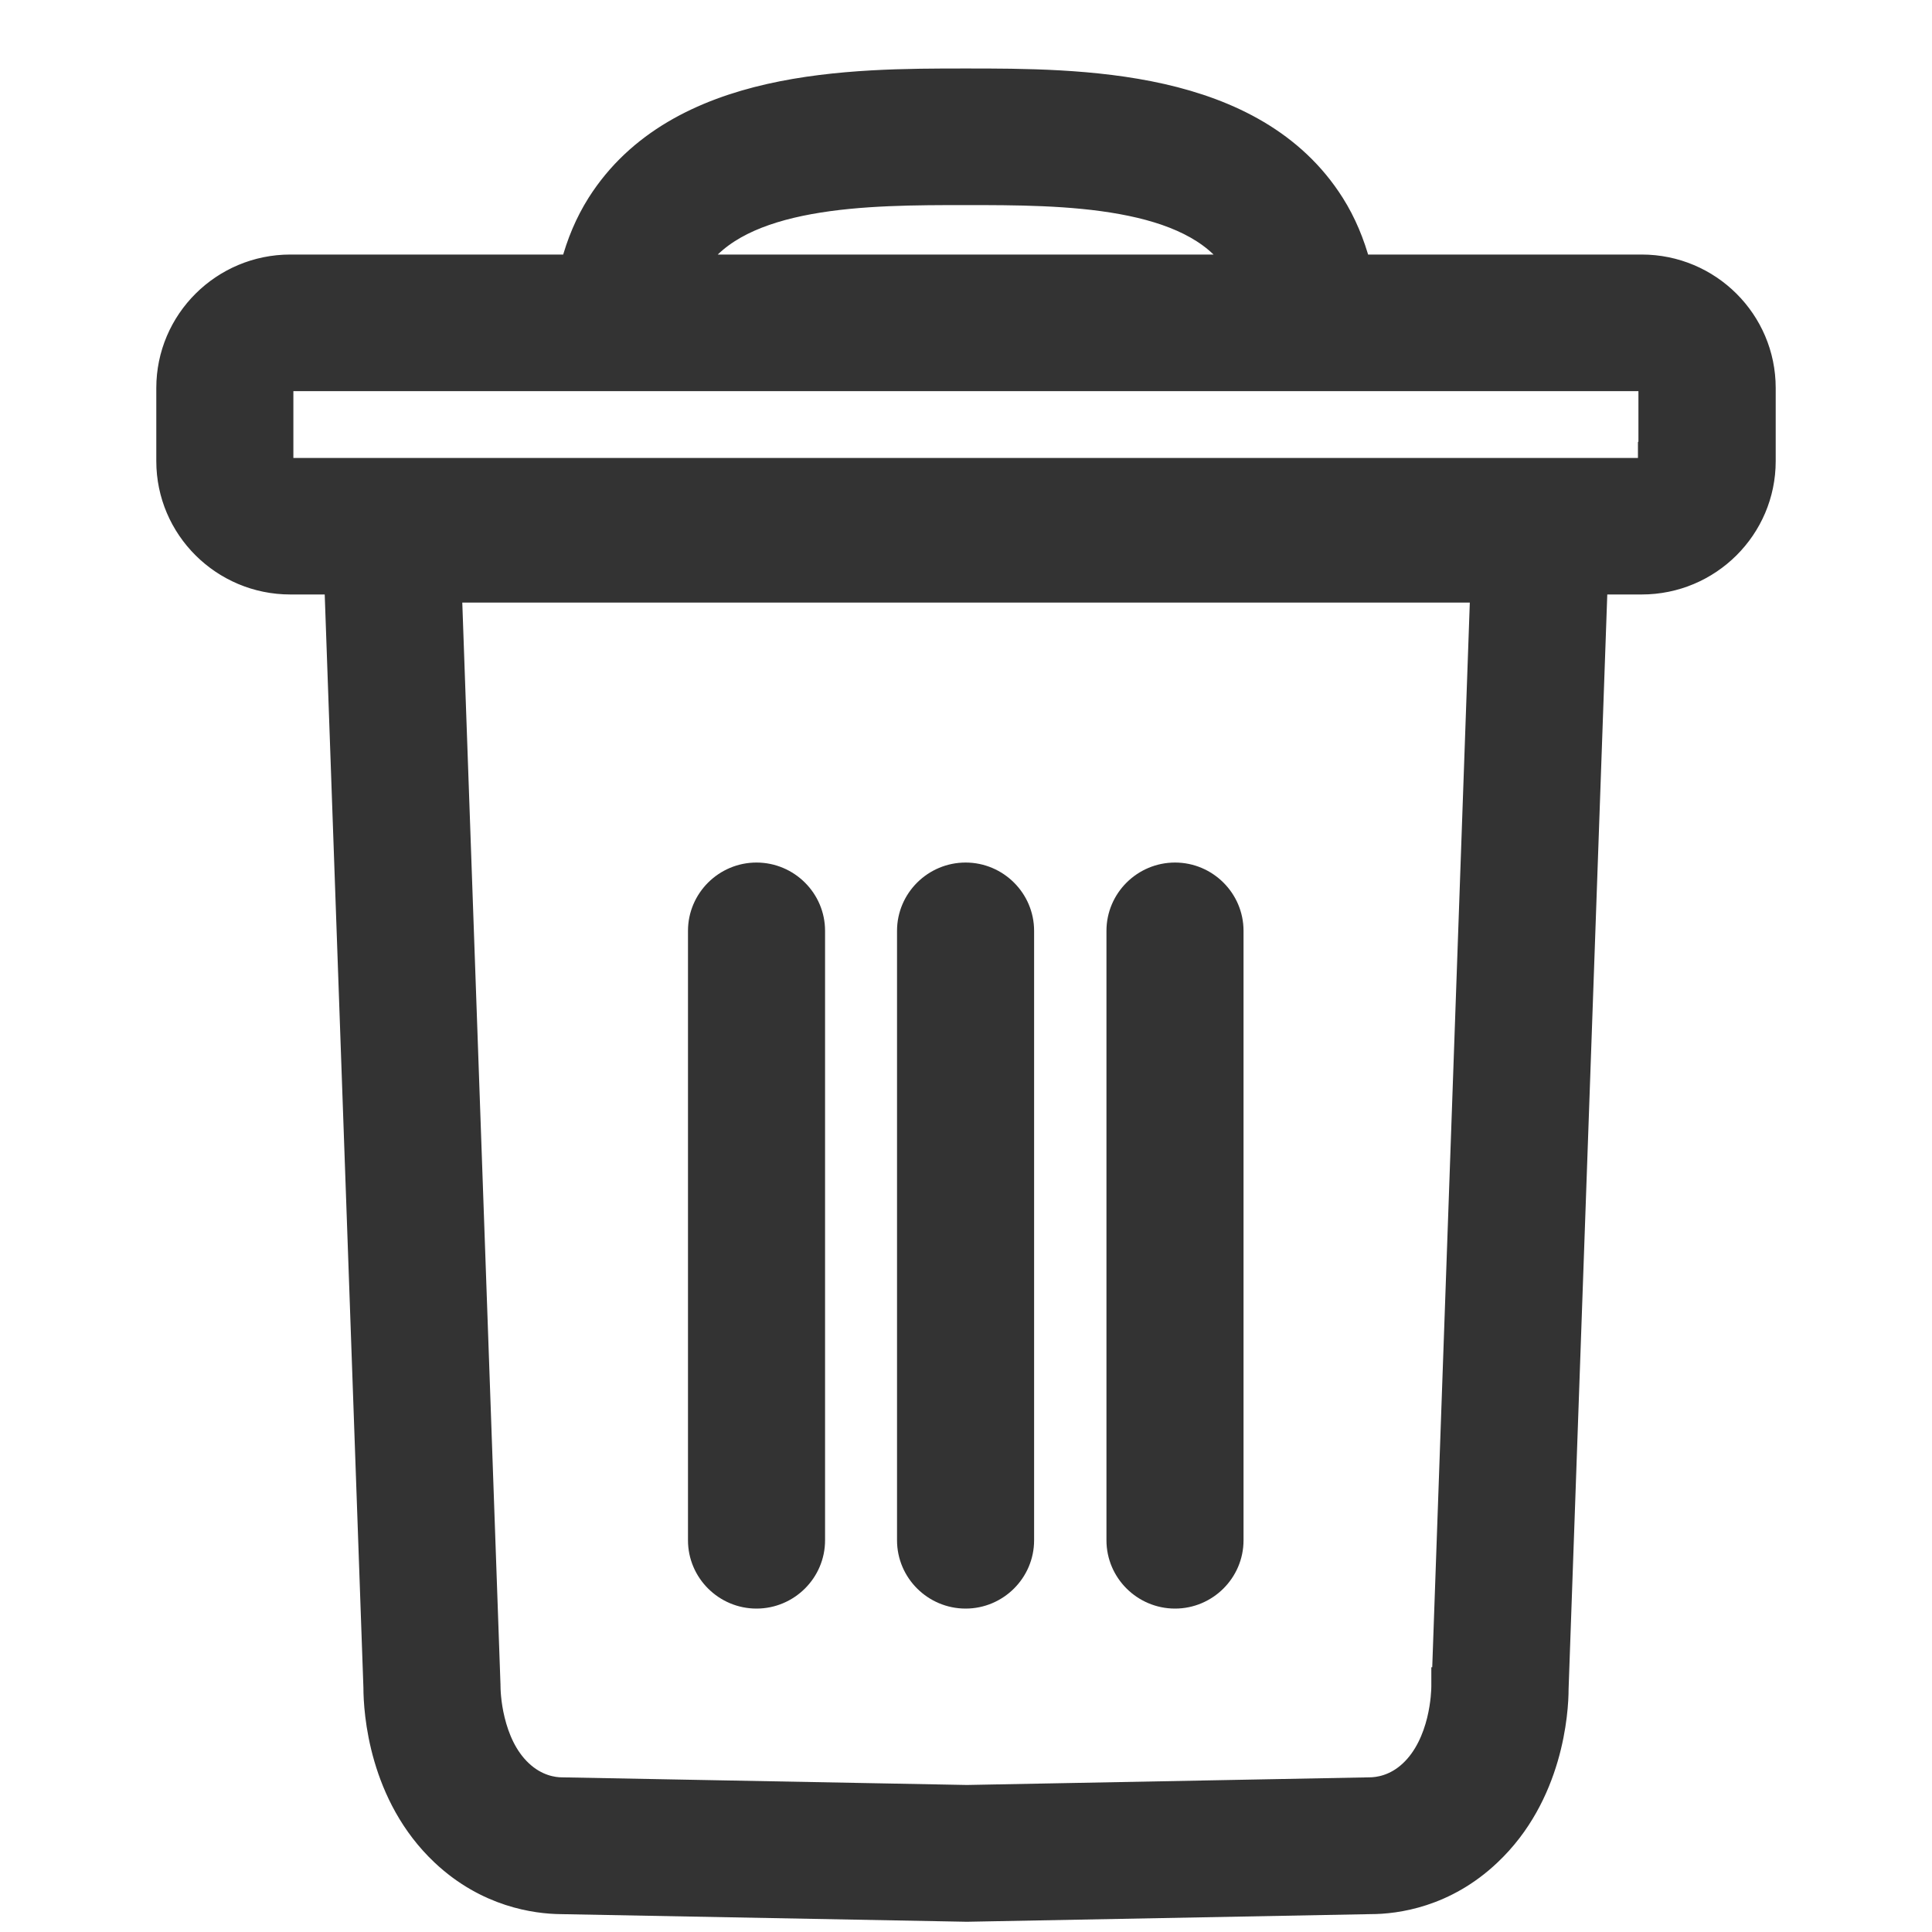
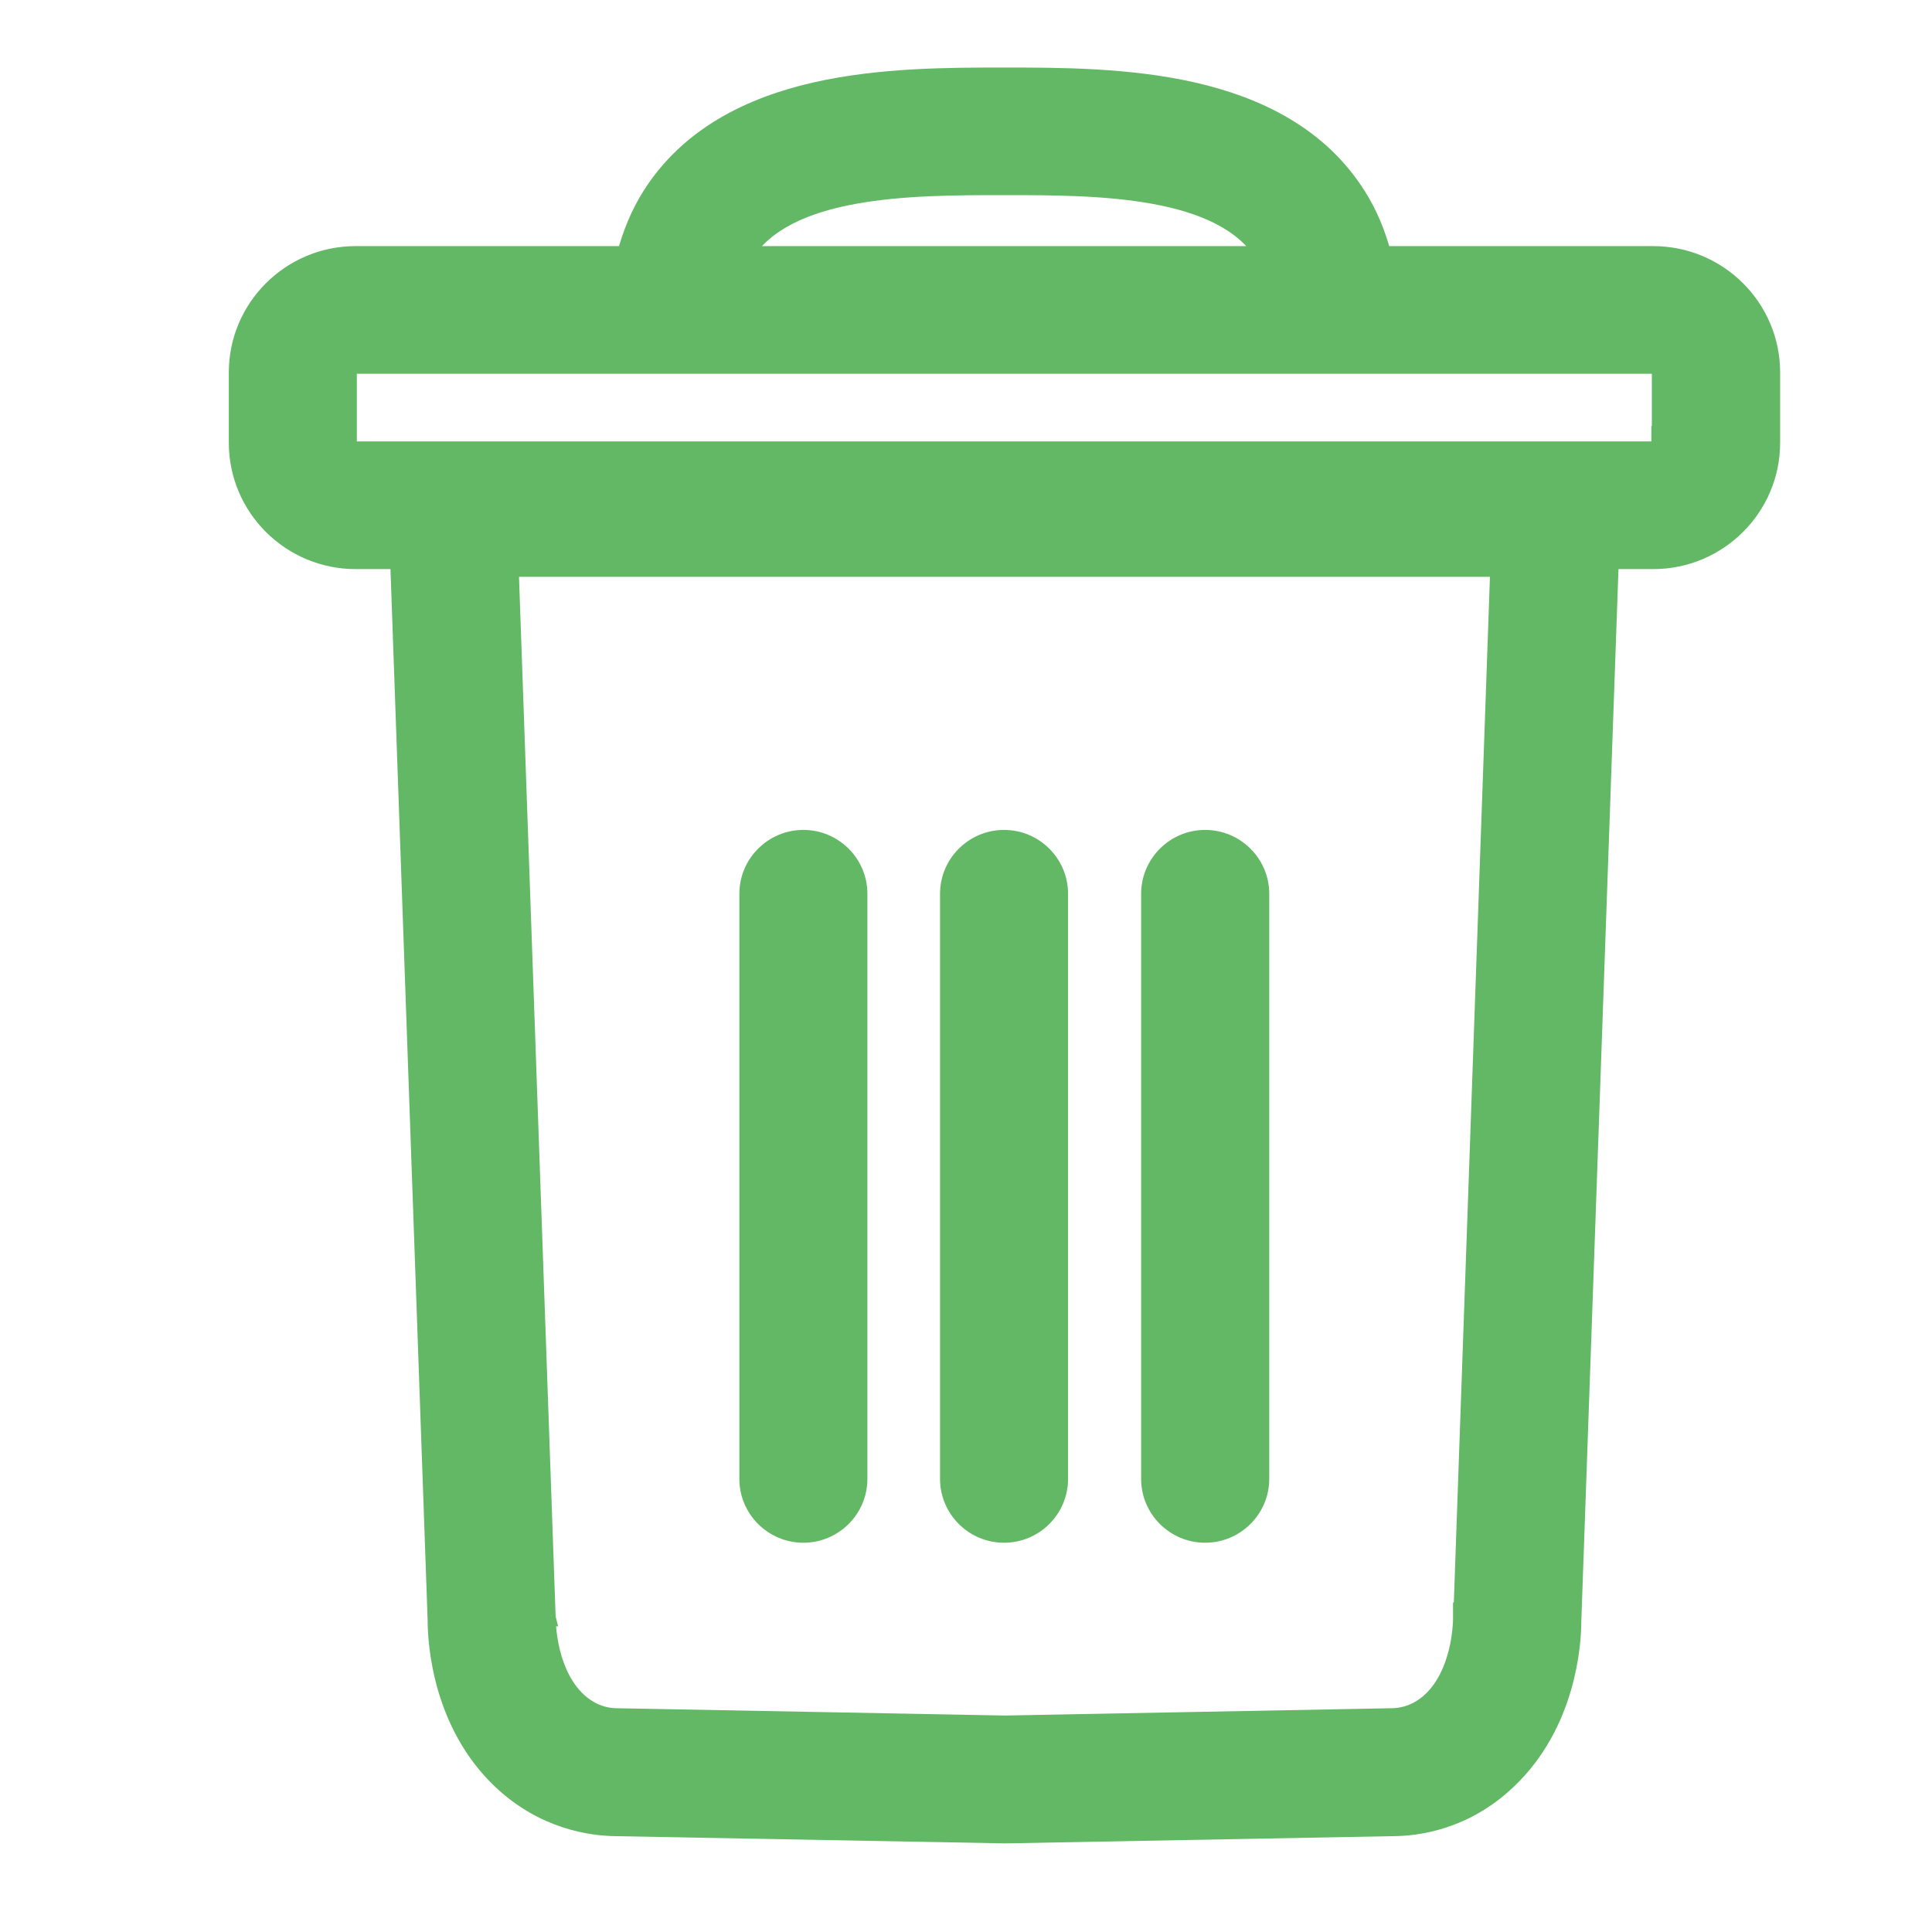
- <svg xmlns="http://www.w3.org/2000/svg" width="20" height="20" viewBox="0 0 20 20" fill="none">
-   <path d="M6.177 2.102L6.177 2.102C6.054 2.297 5.966 2.509 5.906 2.735H3.005C2.296 2.735 1.718 3.309 1.718 4.016V4.774C1.718 5.48 2.296 6.054 3.005 6.054H3.458L3.862 17.468C3.862 17.721 3.917 18.596 4.568 19.209C5.031 19.645 5.545 19.712 5.804 19.715C5.804 19.715 5.804 19.715 5.804 19.715L10.007 19.794L10.007 19.794L10.011 19.794L14.187 19.715C14.188 19.715 14.188 19.715 14.188 19.715C14.456 19.715 14.97 19.647 15.432 19.209C16.083 18.596 16.138 17.721 16.138 17.483L16.542 6.054H16.995C17.705 6.054 18.282 5.48 18.282 4.774V4.016C18.282 3.309 17.705 2.735 16.995 2.735H16.99H14.087C14.026 2.509 13.939 2.297 13.816 2.102C13.403 1.448 12.733 1.126 12.031 0.967C11.332 0.809 10.585 0.809 10.001 0.809H9.996H9.992C9.407 0.809 8.662 0.809 7.963 0.967C7.261 1.126 6.591 1.448 6.177 2.102ZM15.319 6.138L14.923 17.359H14.917V17.459C14.917 17.484 14.914 17.63 14.871 17.806C14.827 17.984 14.744 18.183 14.592 18.326C14.433 18.476 14.264 18.499 14.175 18.499L14.173 18.499L10.009 18.578L5.818 18.499L5.818 18.499H5.816C5.734 18.499 5.565 18.476 5.406 18.326C5.253 18.183 5.171 17.984 5.127 17.804C5.083 17.626 5.081 17.477 5.081 17.444H5.081L5.081 17.44L4.682 6.138H15.319ZM11.608 2.118C12.125 2.212 12.551 2.394 12.775 2.735H7.218C7.442 2.394 7.868 2.212 8.384 2.118C8.905 2.023 9.492 2.023 9.996 2.023C10.501 2.023 11.088 2.023 11.608 2.118ZM17.061 4.674H17.056V4.774C17.056 4.81 17.026 4.841 16.988 4.841H3.005C2.967 4.841 2.937 4.811 2.937 4.774V4.016C2.937 3.979 2.966 3.949 3.005 3.949H16.993C17.031 3.949 17.061 3.979 17.061 4.016V4.674Z" fill="#333333" stroke="#333333" stroke-width="0.2" />
-   <path d="M7.831 16.552C8.166 16.552 8.441 16.28 8.441 15.945V9.636C8.441 9.301 8.166 9.029 7.831 9.029C7.497 9.029 7.222 9.301 7.222 9.636V15.945C7.222 16.28 7.497 16.552 7.831 16.552Z" fill="#333333" stroke="#333333" stroke-width="0.2" />
-   <path d="M9.996 16.552C10.33 16.552 10.605 16.28 10.605 15.945V9.636C10.605 9.301 10.33 9.029 9.996 9.029C9.661 9.029 9.386 9.301 9.386 9.636V15.945C9.386 16.28 9.661 16.552 9.996 16.552Z" fill="#333333" stroke="#333333" stroke-width="0.2" />
-   <path d="M12.164 16.552C12.498 16.552 12.773 16.28 12.773 15.945V9.636C12.773 9.301 12.498 9.029 12.164 9.029C11.829 9.029 11.554 9.301 11.554 9.636V15.945C11.554 16.28 11.829 16.552 12.164 16.552Z" fill="#333333" stroke="#333333" stroke-width="0.2" />
+ <svg xmlns="http://www.w3.org/2000/svg" width="23" height="23" viewBox="0 0 23 23" fill="none">
+   <g id="ì­ì  ìì´ì½">
+     <g id="ì­ì  ìì´ì½_2">
+       <path id="Vector" d="M7.745 2.327L7.745 2.327C7.609 2.543 7.512 2.779 7.445 3.03H4.234C3.457 3.03 2.824 3.659 2.824 4.434V5.271C2.824 6.046 3.457 6.675 4.234 6.675H4.745L5.191 19.288C5.191 19.565 5.252 20.528 5.967 21.202C6.475 21.681 7.04 21.755 7.325 21.759C7.325 21.759 7.325 21.759 7.325 21.759L11.966 21.845L11.966 21.845L11.97 21.845L16.581 21.759C16.581 21.759 16.582 21.759 16.582 21.759C16.876 21.758 17.441 21.684 17.948 21.202C18.664 20.528 18.725 19.566 18.725 19.304L19.171 6.675H19.682C20.459 6.675 21.092 6.046 21.092 5.271V4.434C21.092 3.659 20.459 3.03 19.682 3.03H19.676H16.462C16.396 2.779 16.299 2.543 16.162 2.327C15.708 1.608 14.972 1.254 14.198 1.078C13.427 0.904 12.604 0.904 11.958 0.904H11.954H11.949C11.304 0.904 10.481 0.904 9.71 1.078C8.937 1.254 8.2 1.608 7.745 2.327ZM17.841 6.767L17.404 19.177H17.398V19.277C17.398 19.306 17.394 19.467 17.346 19.663C17.297 19.86 17.206 20.082 17.035 20.243C16.857 20.41 16.668 20.436 16.567 20.436L16.565 20.436L11.968 20.523L7.339 20.436L7.339 20.436H7.338C7.246 20.436 7.056 20.411 6.878 20.243C6.708 20.082 6.616 19.86 6.567 19.662C6.519 19.463 6.515 19.298 6.515 19.261H6.516L6.515 19.257L6.075 6.767H17.841ZM15.04 3.03L15.041 3.03H8.867L8.867 3.03C9.114 2.64 9.593 2.433 10.172 2.328C10.748 2.223 11.397 2.223 11.954 2.223C12.511 2.223 13.159 2.223 13.735 2.328C14.314 2.433 14.794 2.64 15.04 3.03L15.04 3.03ZM19.765 5.171H19.759V5.271C19.759 5.317 19.722 5.355 19.674 5.355H4.234C4.186 5.355 4.148 5.318 4.148 5.271V4.434C4.148 4.388 4.186 4.35 4.234 4.35H19.679C19.727 4.35 19.765 4.387 19.765 4.434V5.171Z" fill="#63B865" stroke="#63B865" stroke-width="0.2" />
+       <path id="Vector_2" d="M9.564 18.266C9.928 18.266 10.226 17.97 10.226 17.607V10.64C10.226 10.276 9.928 9.98 9.564 9.98C9.2 9.98 8.902 10.276 8.902 10.64V17.607C8.902 17.97 9.2 18.266 9.564 18.266Z" fill="#63B865" stroke="#63B865" stroke-width="0.2" />
+       <path id="Vector_3" d="M11.953 18.266C12.317 18.266 12.615 17.97 12.615 17.607V10.64C12.615 10.276 12.317 9.98 11.953 9.98C11.589 9.98 11.291 10.276 11.291 10.64V17.607C11.291 17.97 11.589 18.266 11.953 18.266Z" fill="#63B865" stroke="#63B865" stroke-width="0.2" />
+       <path id="Vector_4" d="M14.347 18.266C14.711 18.266 15.01 17.97 15.01 17.607V10.64C15.01 10.276 14.711 9.98 14.347 9.98C13.983 9.98 13.685 10.276 13.685 10.64V17.607C13.685 17.97 13.983 18.266 14.347 18.266Z" fill="#63B865" stroke="#63B865" stroke-width="0.2" />
+     </g>
+   </g>
</svg>
